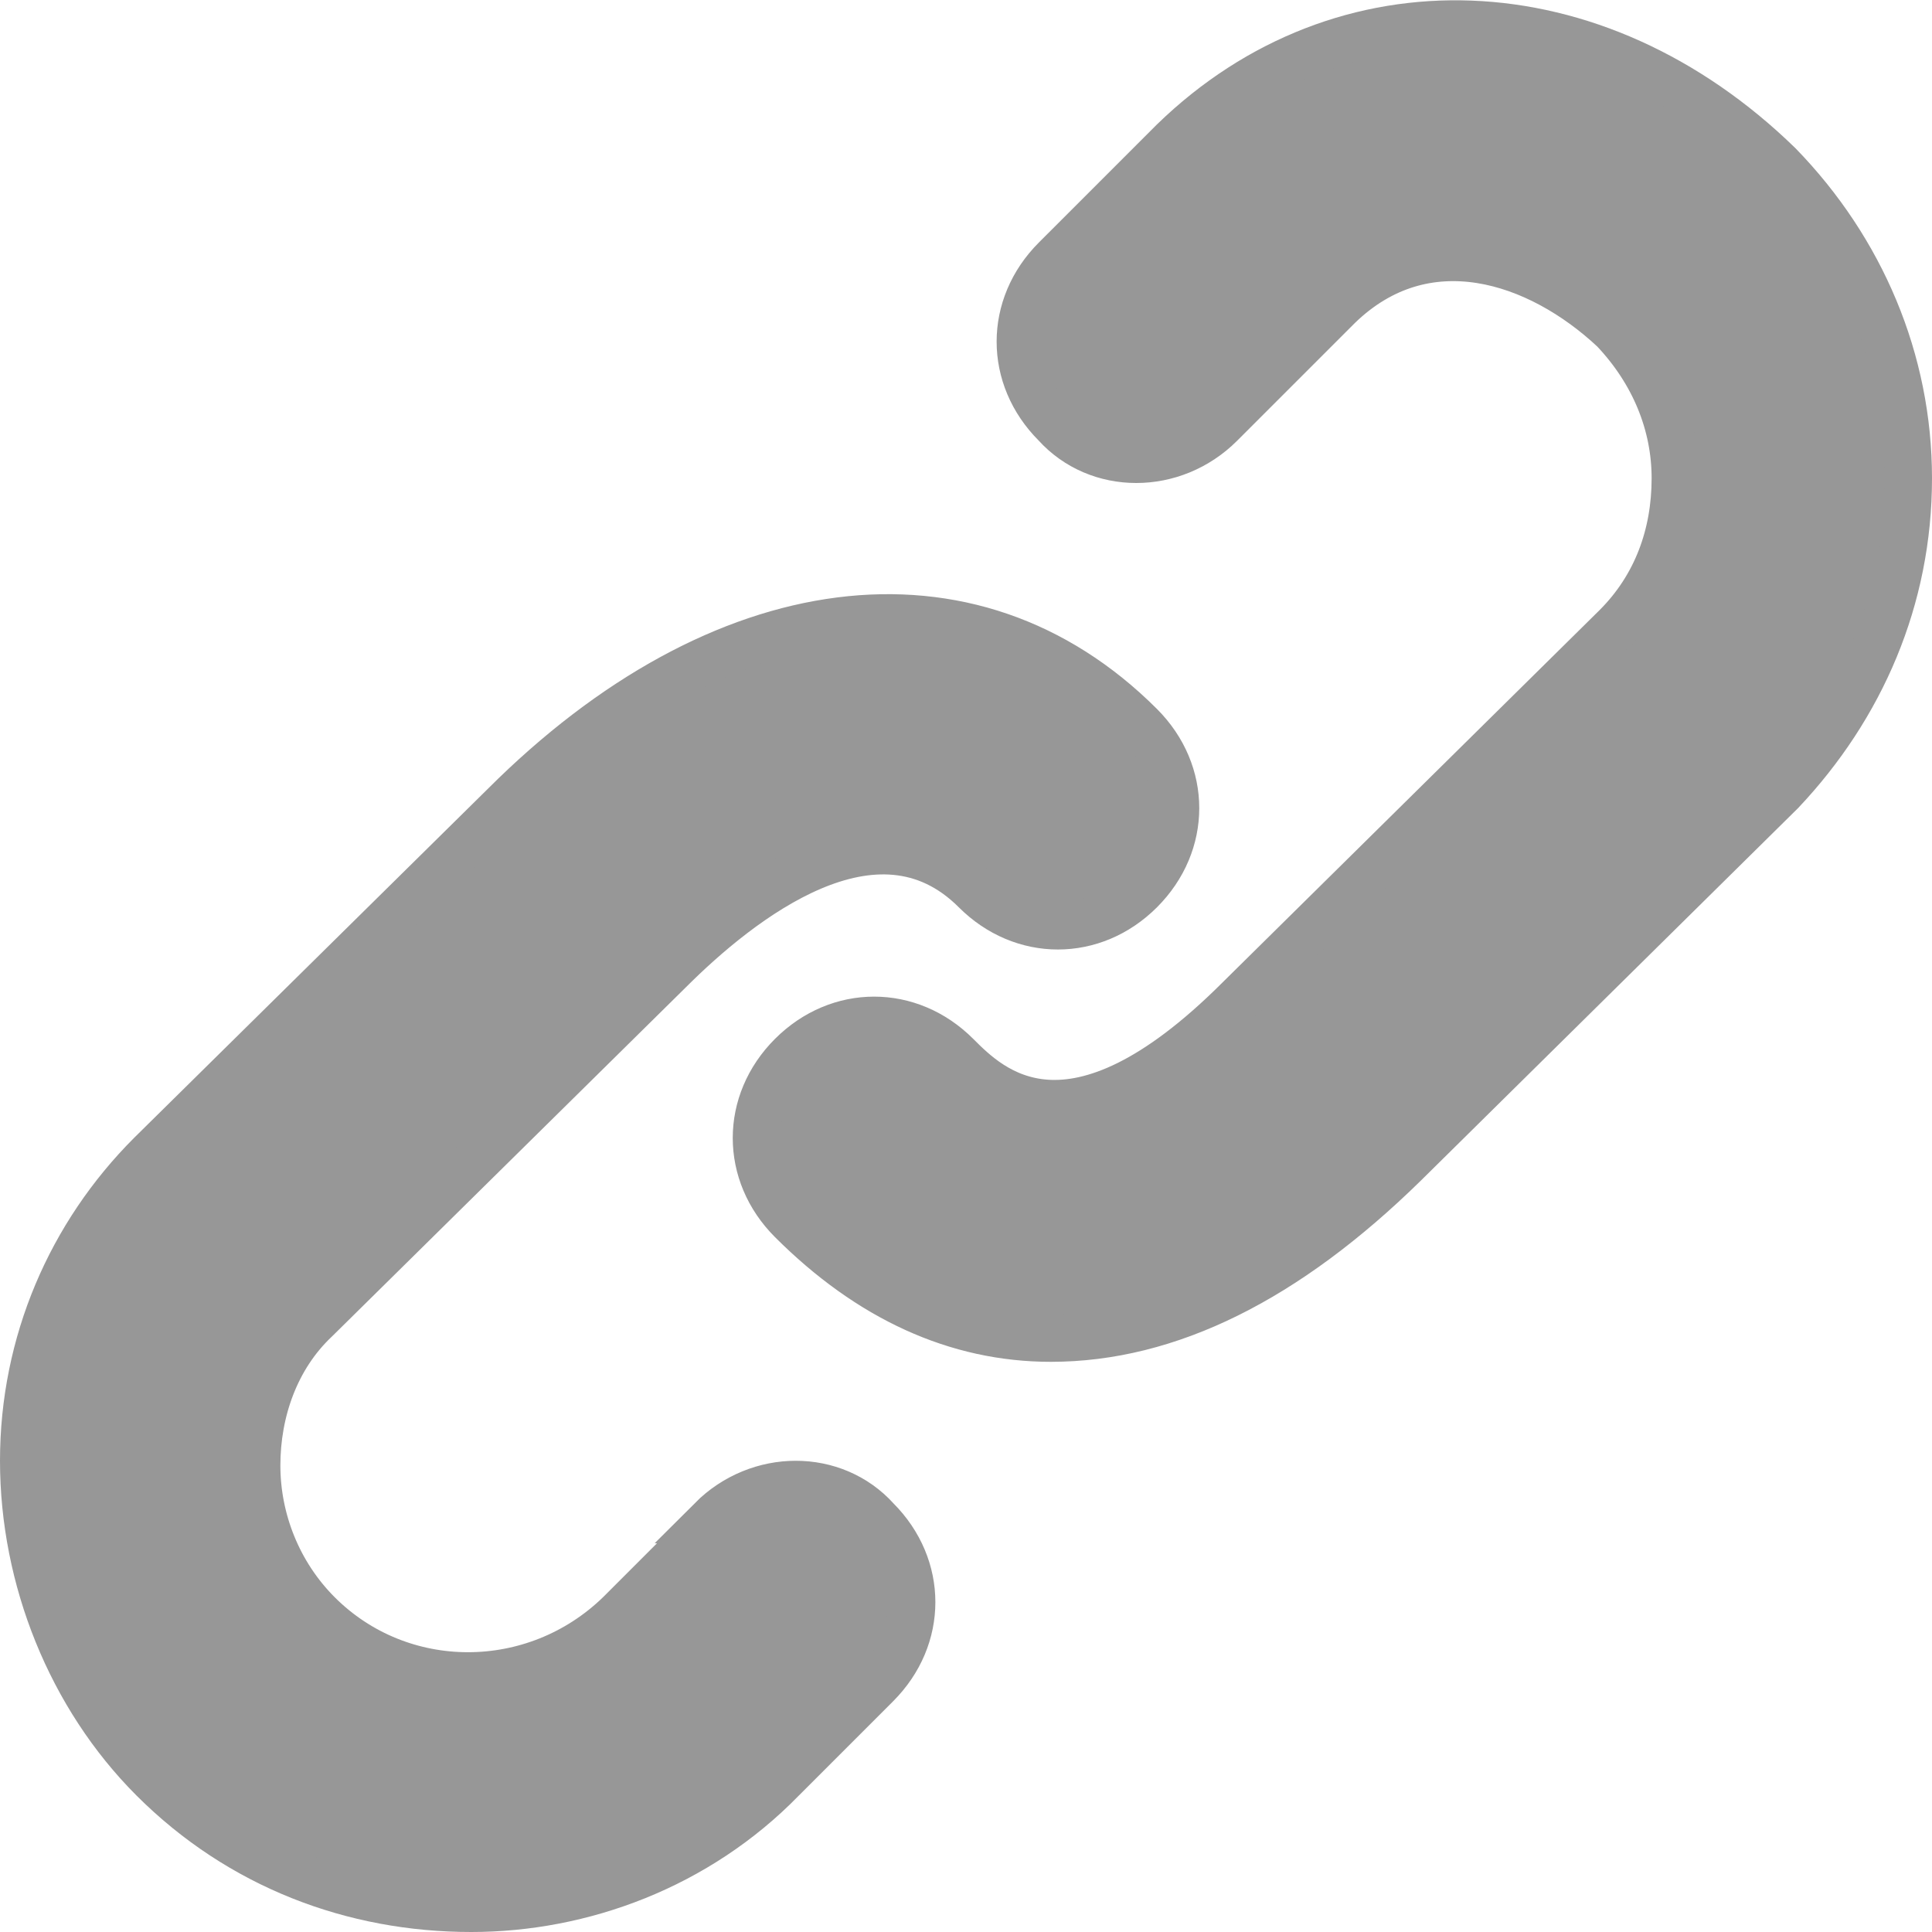
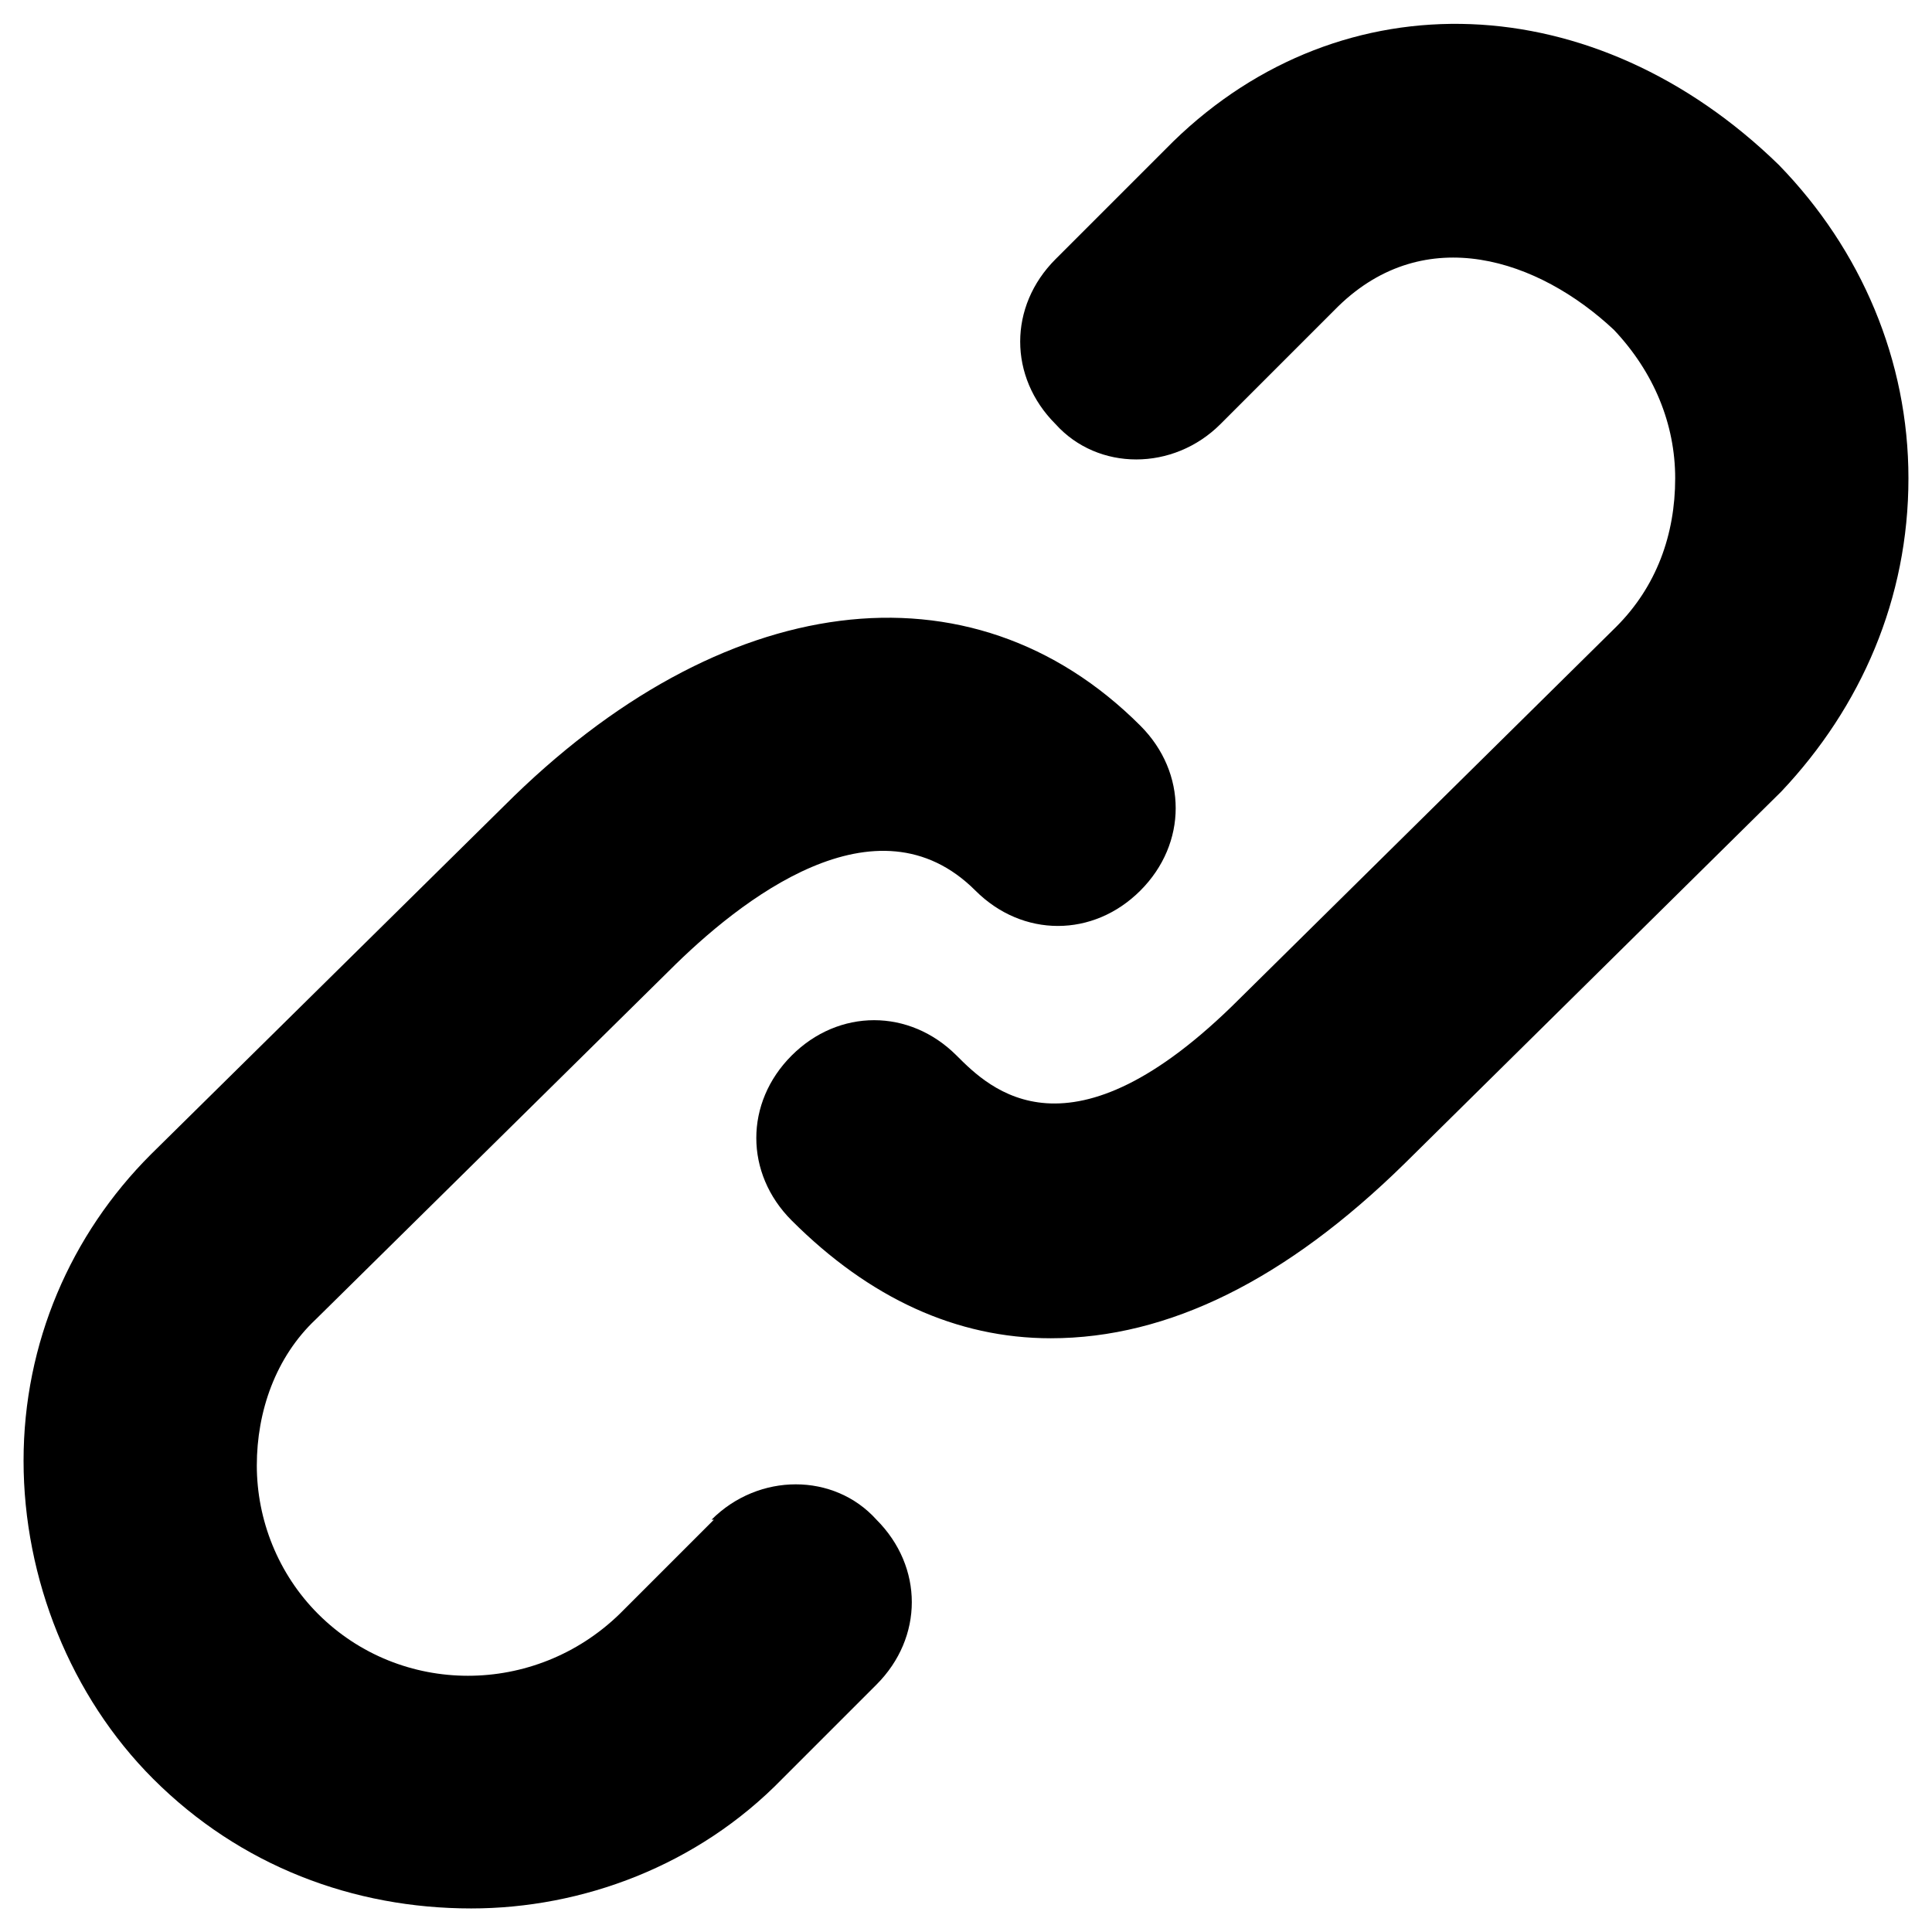
- <svg xmlns="http://www.w3.org/2000/svg" width="82" height="82" viewBox="0 0 82 82">
-   <path fill="#979797" fill-rule="evenodd" stroke="#979797" stroke-width="2" d="M30.3,64.5 L26.3,68.5 C22.7,72 17,72 13.5,68.5 C11.8,66.8 10.9,64.5 10.9,62.2 C10.9,59.9 11.7,57.6 13.4,56 L28.4,41.2 C31.4,38.2 37.2,33.6 41.4,37.8 C43.4,39.8 46.4,39.8 48.4,37.8 C50.4,35.8 50.4,32.8 48.4,30.8 C41.2,23.6 30.6,25 21.4,34.2 L6.4,49 C3,52.4 1,57 1,62 C1,67 3,72 6.5,75.5 C10.2,79.2 15,81 20,81 C24.7,81 29.6,79.2 33.2,75.5 L37.2,71.5 C39.2,69.5 39.2,66.5 37.2,64.5 C35.4,62.5 32.2,62.5 30.2,64.5 L30.3,64.5 L30.3,64.5 Z M75.5,7 C67.7,-0.6 57,-1 49.8,6 L44.8,11 C42.8,13 42.8,16 44.8,18 C46.6,20 49.8,20 51.8,18 L56.8,13 C60.5,9.4 65.3,11 68.5,14 C70.2,15.8 71.1,18 71.1,20.3 C71.1,22.7 70.3,24.9 68.6,26.6 L52.6,42.4 C45.4,49.6 42,46.2 40.6,44.8 C38.6,42.8 35.6,42.8 33.6,44.8 C31.6,46.8 31.6,49.8 33.6,51.8 C36.9,55.1 40.6,56.8 44.6,56.8 C49.6,56.8 54.6,54.3 59.6,49.4 L75.6,33.6 C79,30 81,25.4 81,20.3 C81,15.3 79,10.6 75.5,7 L75.5,7 L75.5,7 Z" />
+ <svg xmlns="http://www.w3.org/2000/svg" viewBox="0 0 82 82">
+   <path fill-rule="evenodd" stroke-width="2" d="M30.3,64.5 L26.3,68.5 C22.7,72 17,72 13.5,68.5 C11.8,66.8 10.9,64.5 10.9,62.2 C10.9,59.9 11.7,57.6 13.4,56 L28.4,41.2 C31.4,38.2 37.2,33.6 41.4,37.8 C43.4,39.8 46.4,39.8 48.4,37.8 C50.4,35.8 50.4,32.8 48.4,30.8 C41.2,23.6 30.6,25 21.4,34.2 L6.4,49 C3,52.4 1,57 1,62 C1,67 3,72 6.5,75.5 C10.2,79.2 15,81 20,81 C24.7,81 29.6,79.2 33.2,75.5 L37.2,71.5 C39.2,69.5 39.2,66.5 37.2,64.5 C35.4,62.5 32.2,62.5 30.2,64.5 L30.3,64.5 L30.3,64.5 Z M75.5,7 C67.7,-0.6 57,-1 49.8,6 L44.8,11 C42.8,13 42.8,16 44.8,18 C46.6,20 49.8,20 51.8,18 L56.8,13 C60.5,9.4 65.3,11 68.5,14 C70.2,15.8 71.1,18 71.1,20.3 C71.1,22.7 70.3,24.9 68.6,26.6 L52.6,42.4 C45.4,49.6 42,46.2 40.6,44.8 C38.6,42.8 35.6,42.8 33.6,44.8 C31.6,46.8 31.6,49.8 33.6,51.8 C36.9,55.1 40.6,56.8 44.6,56.8 C49.6,56.8 54.6,54.3 59.6,49.4 L75.6,33.6 C79,30 81,25.4 81,20.3 C81,15.3 79,10.6 75.5,7 L75.5,7 L75.5,7 Z" />
</svg>
